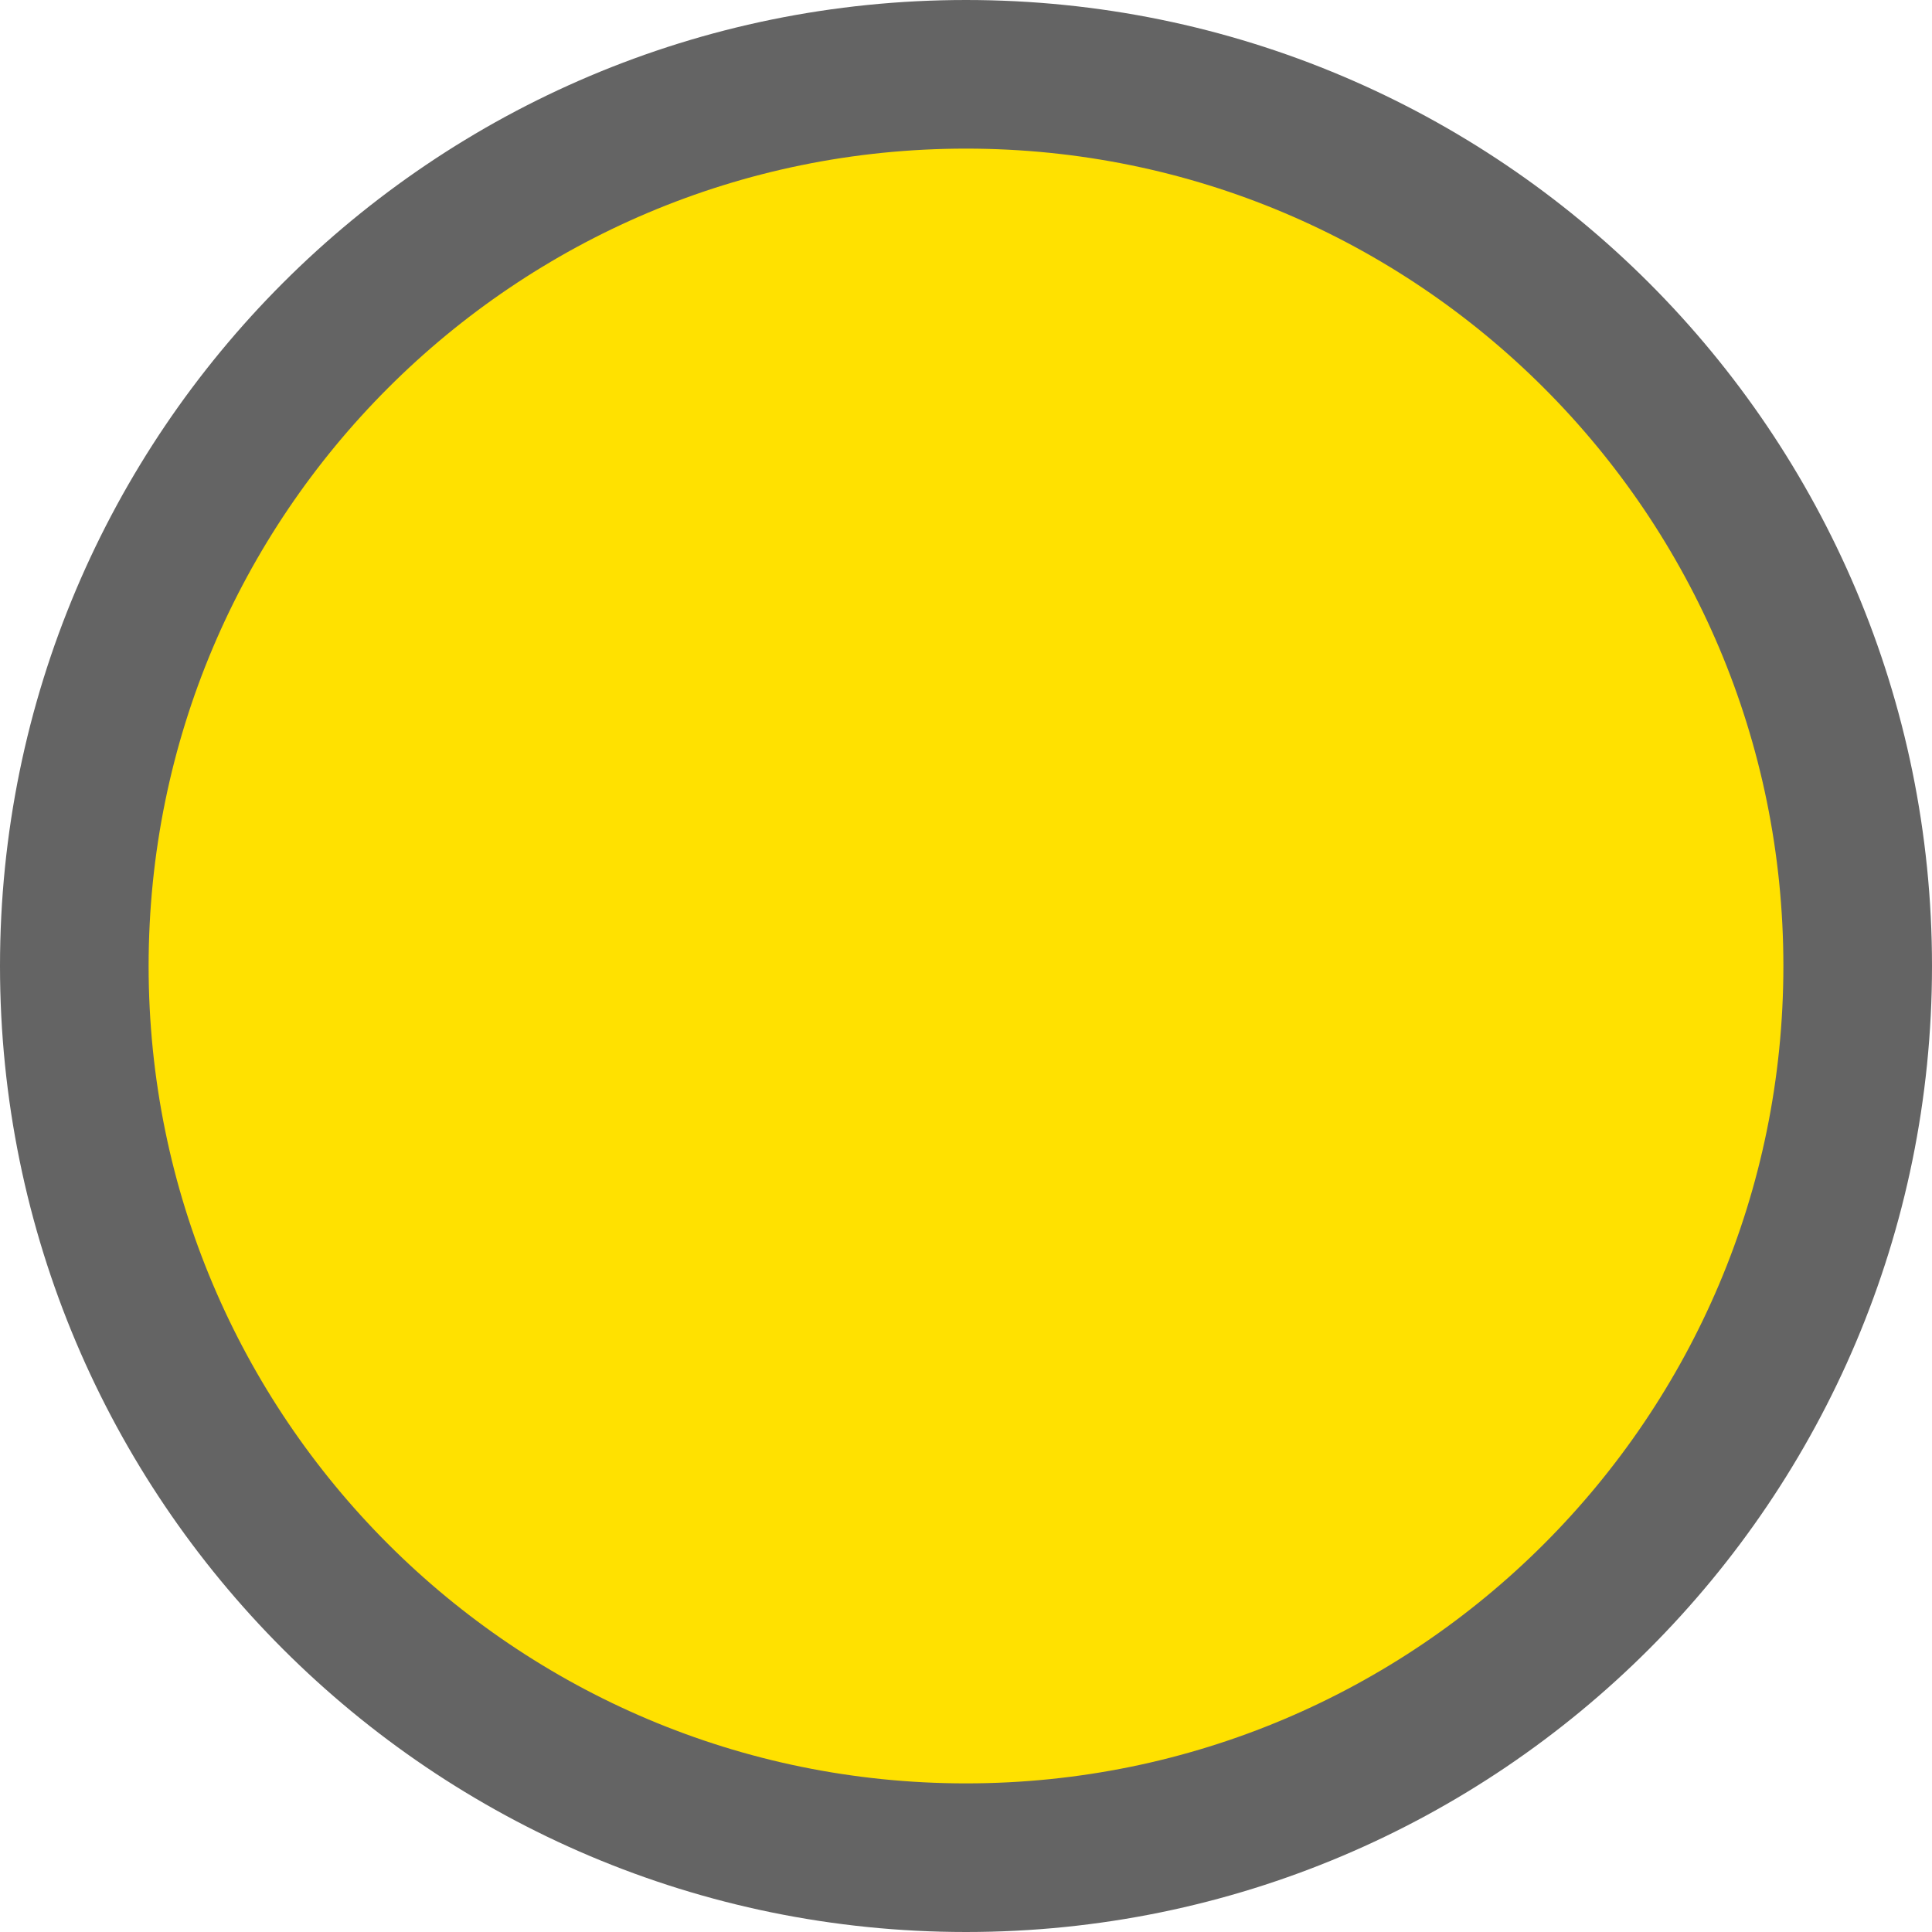
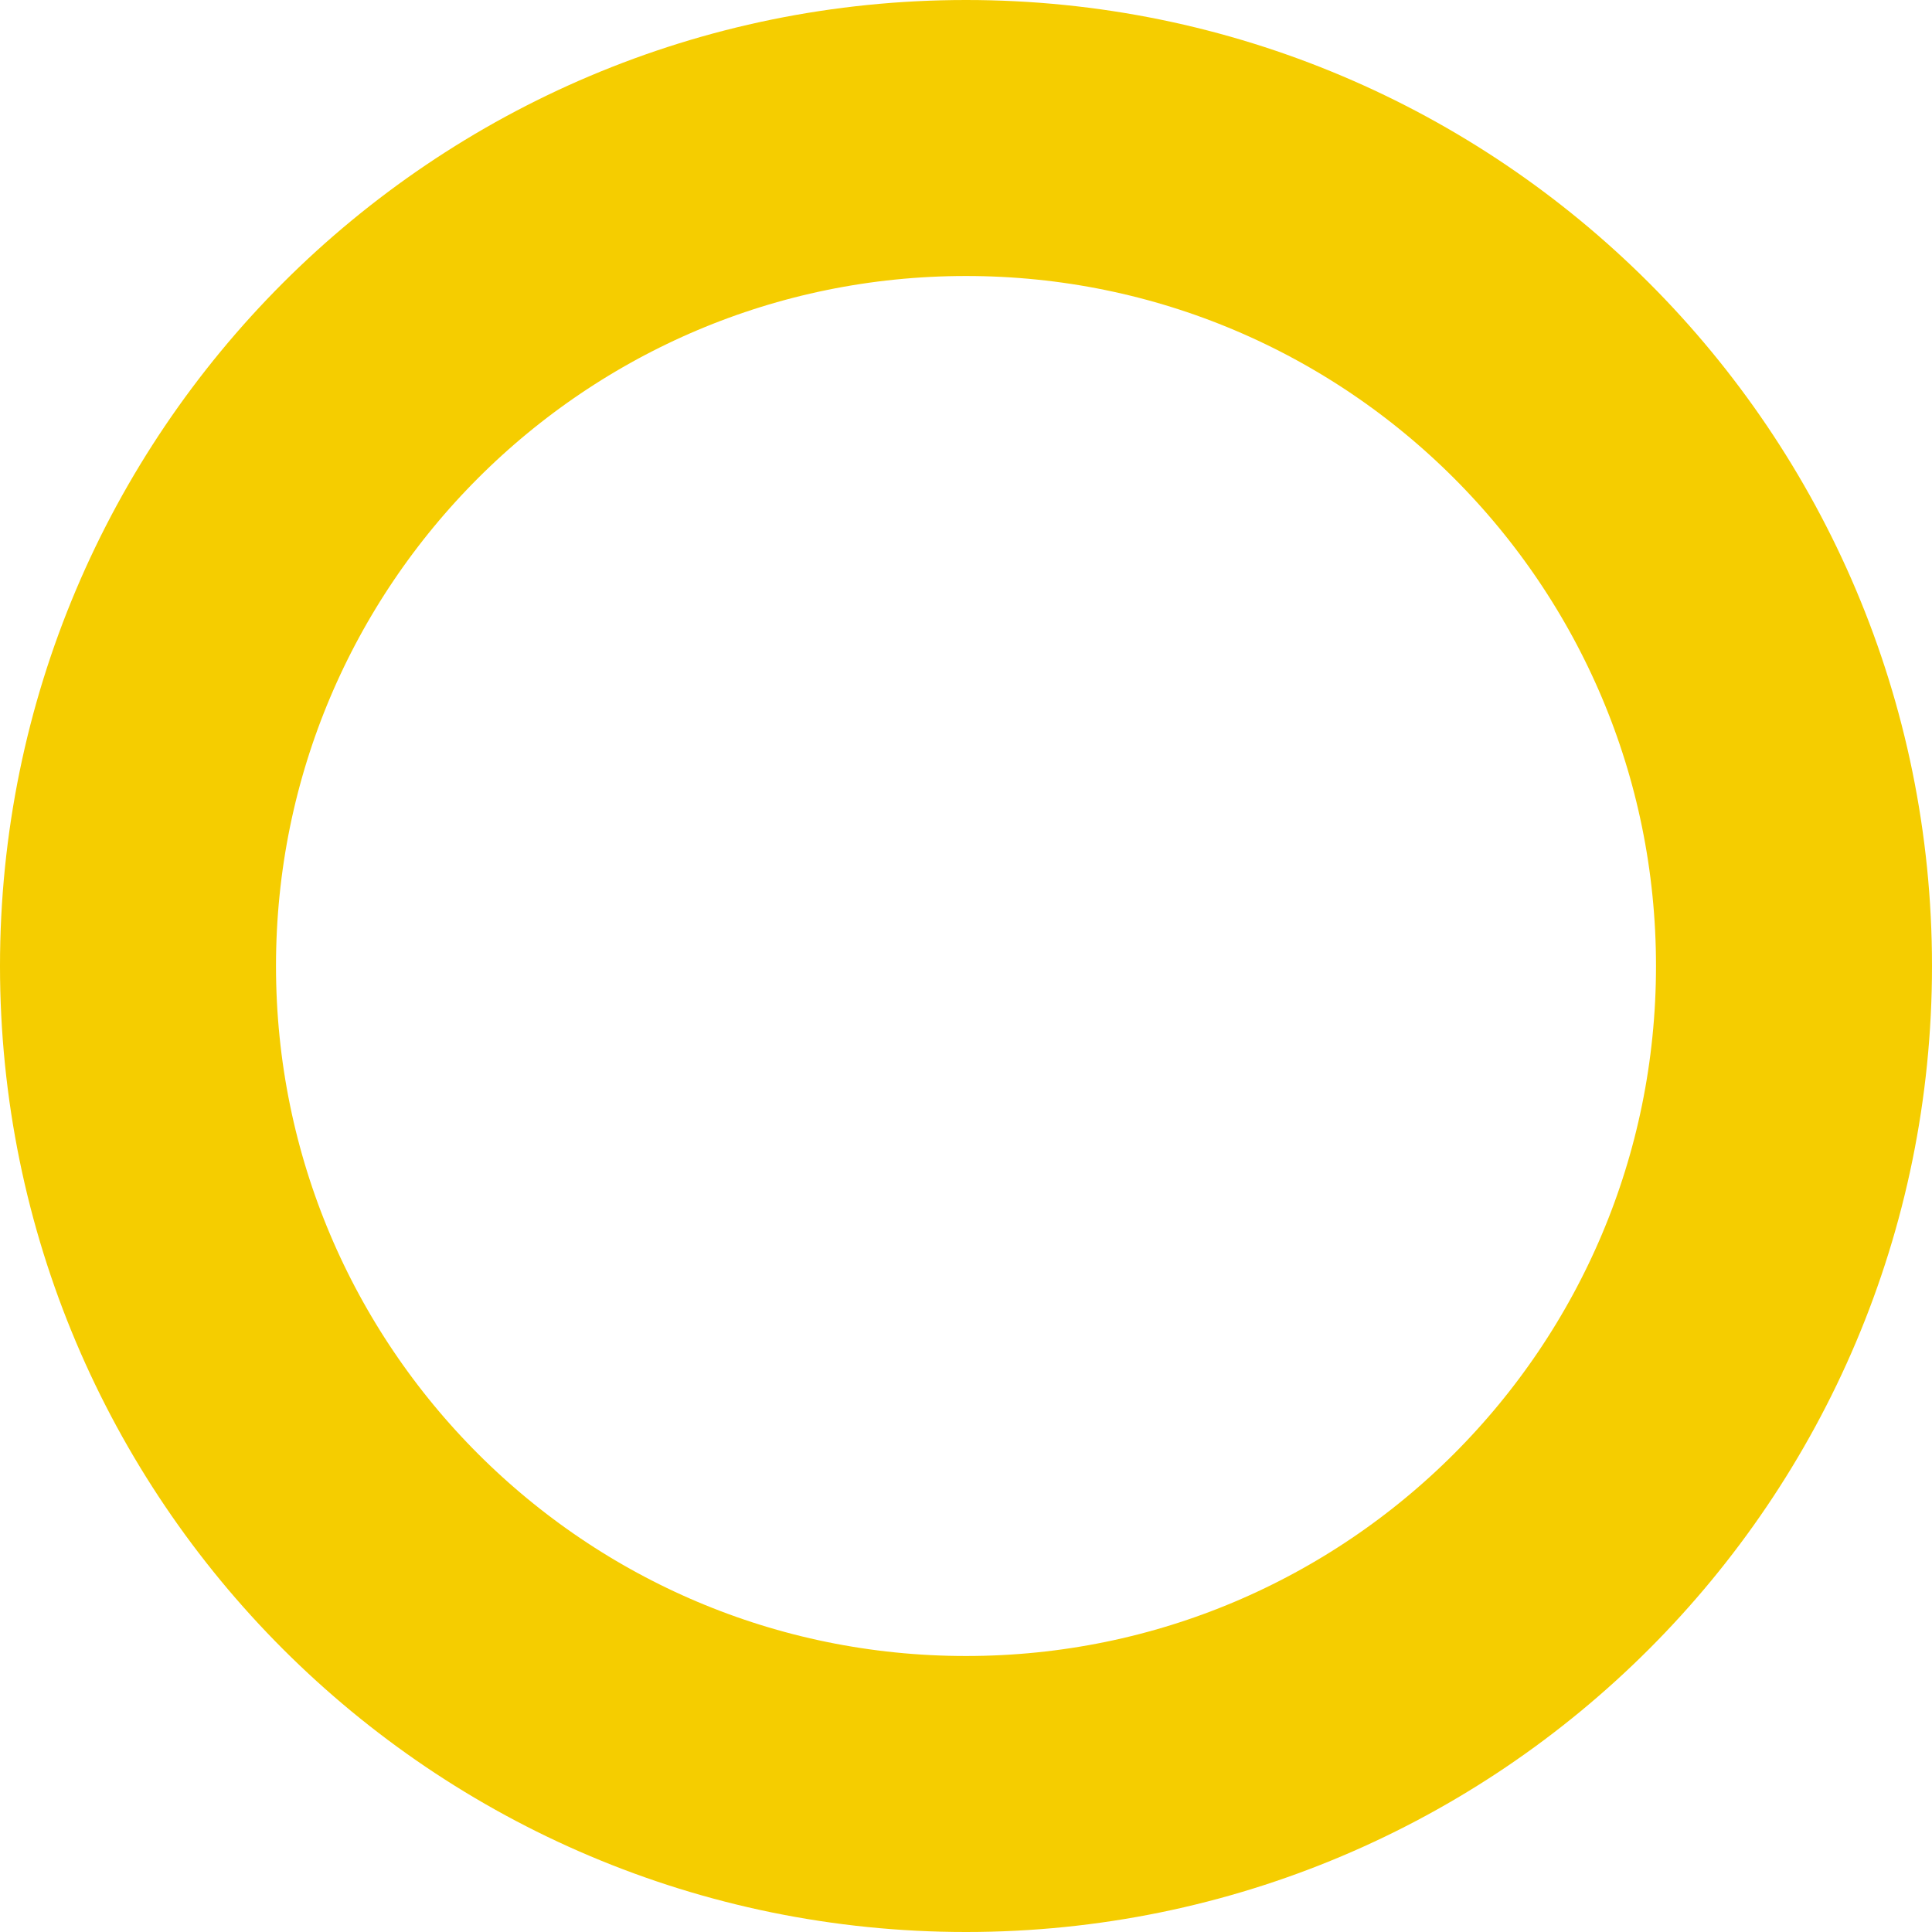
- <svg xmlns="http://www.w3.org/2000/svg" version="1.1" id="Layer_1" width="13" height="13" viewBox="0 0 13 13" overflow="visible" enable-background="new 0 0 13 13" xml:space="preserve">
-   <circle fill="#FFE100" stroke="#646464" cx="6.5" cy="6.5" r="6" />
+ <svg xmlns="http://www.w3.org/2000/svg" version="1.1" id="Layer_1" width="14" height="14" viewBox="0 0 14 14" overflow="visible" enable-background="new 0 0 14 14" xml:space="preserve">
+   <circle fill="none" stroke="#F5CD00" stroke-width="2" cx="7" cy="7" r="6" />
</svg>
